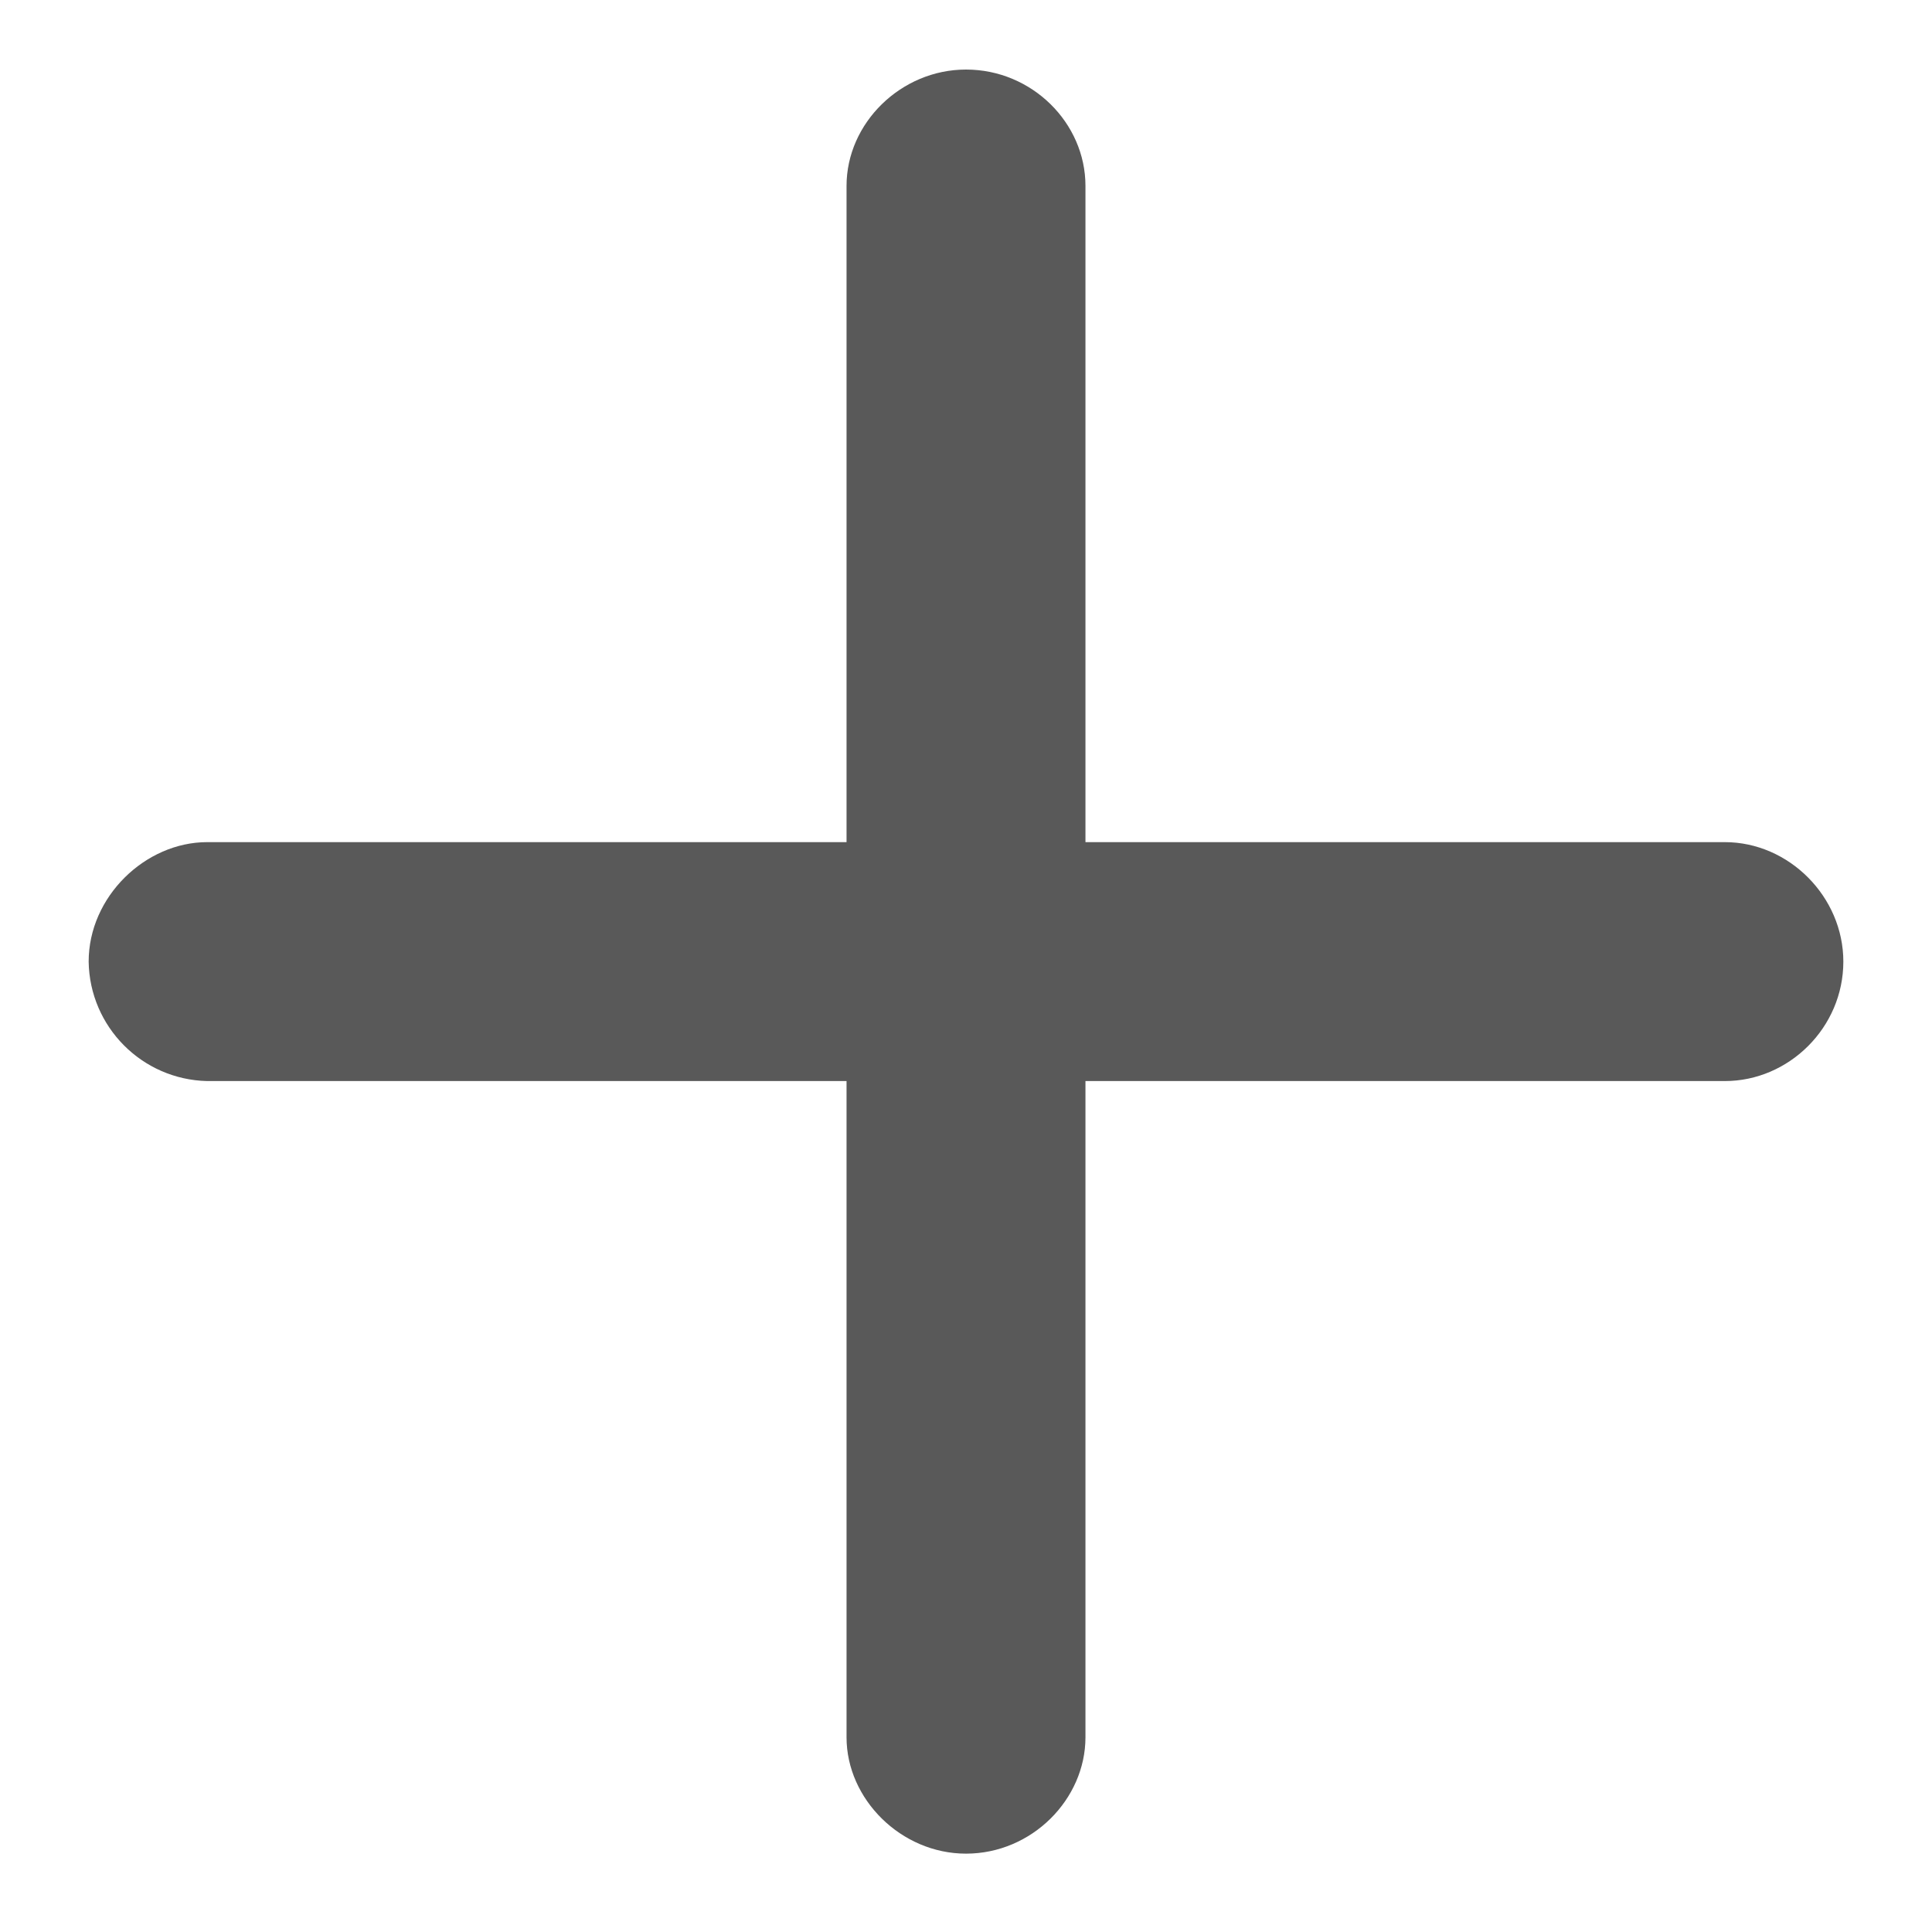
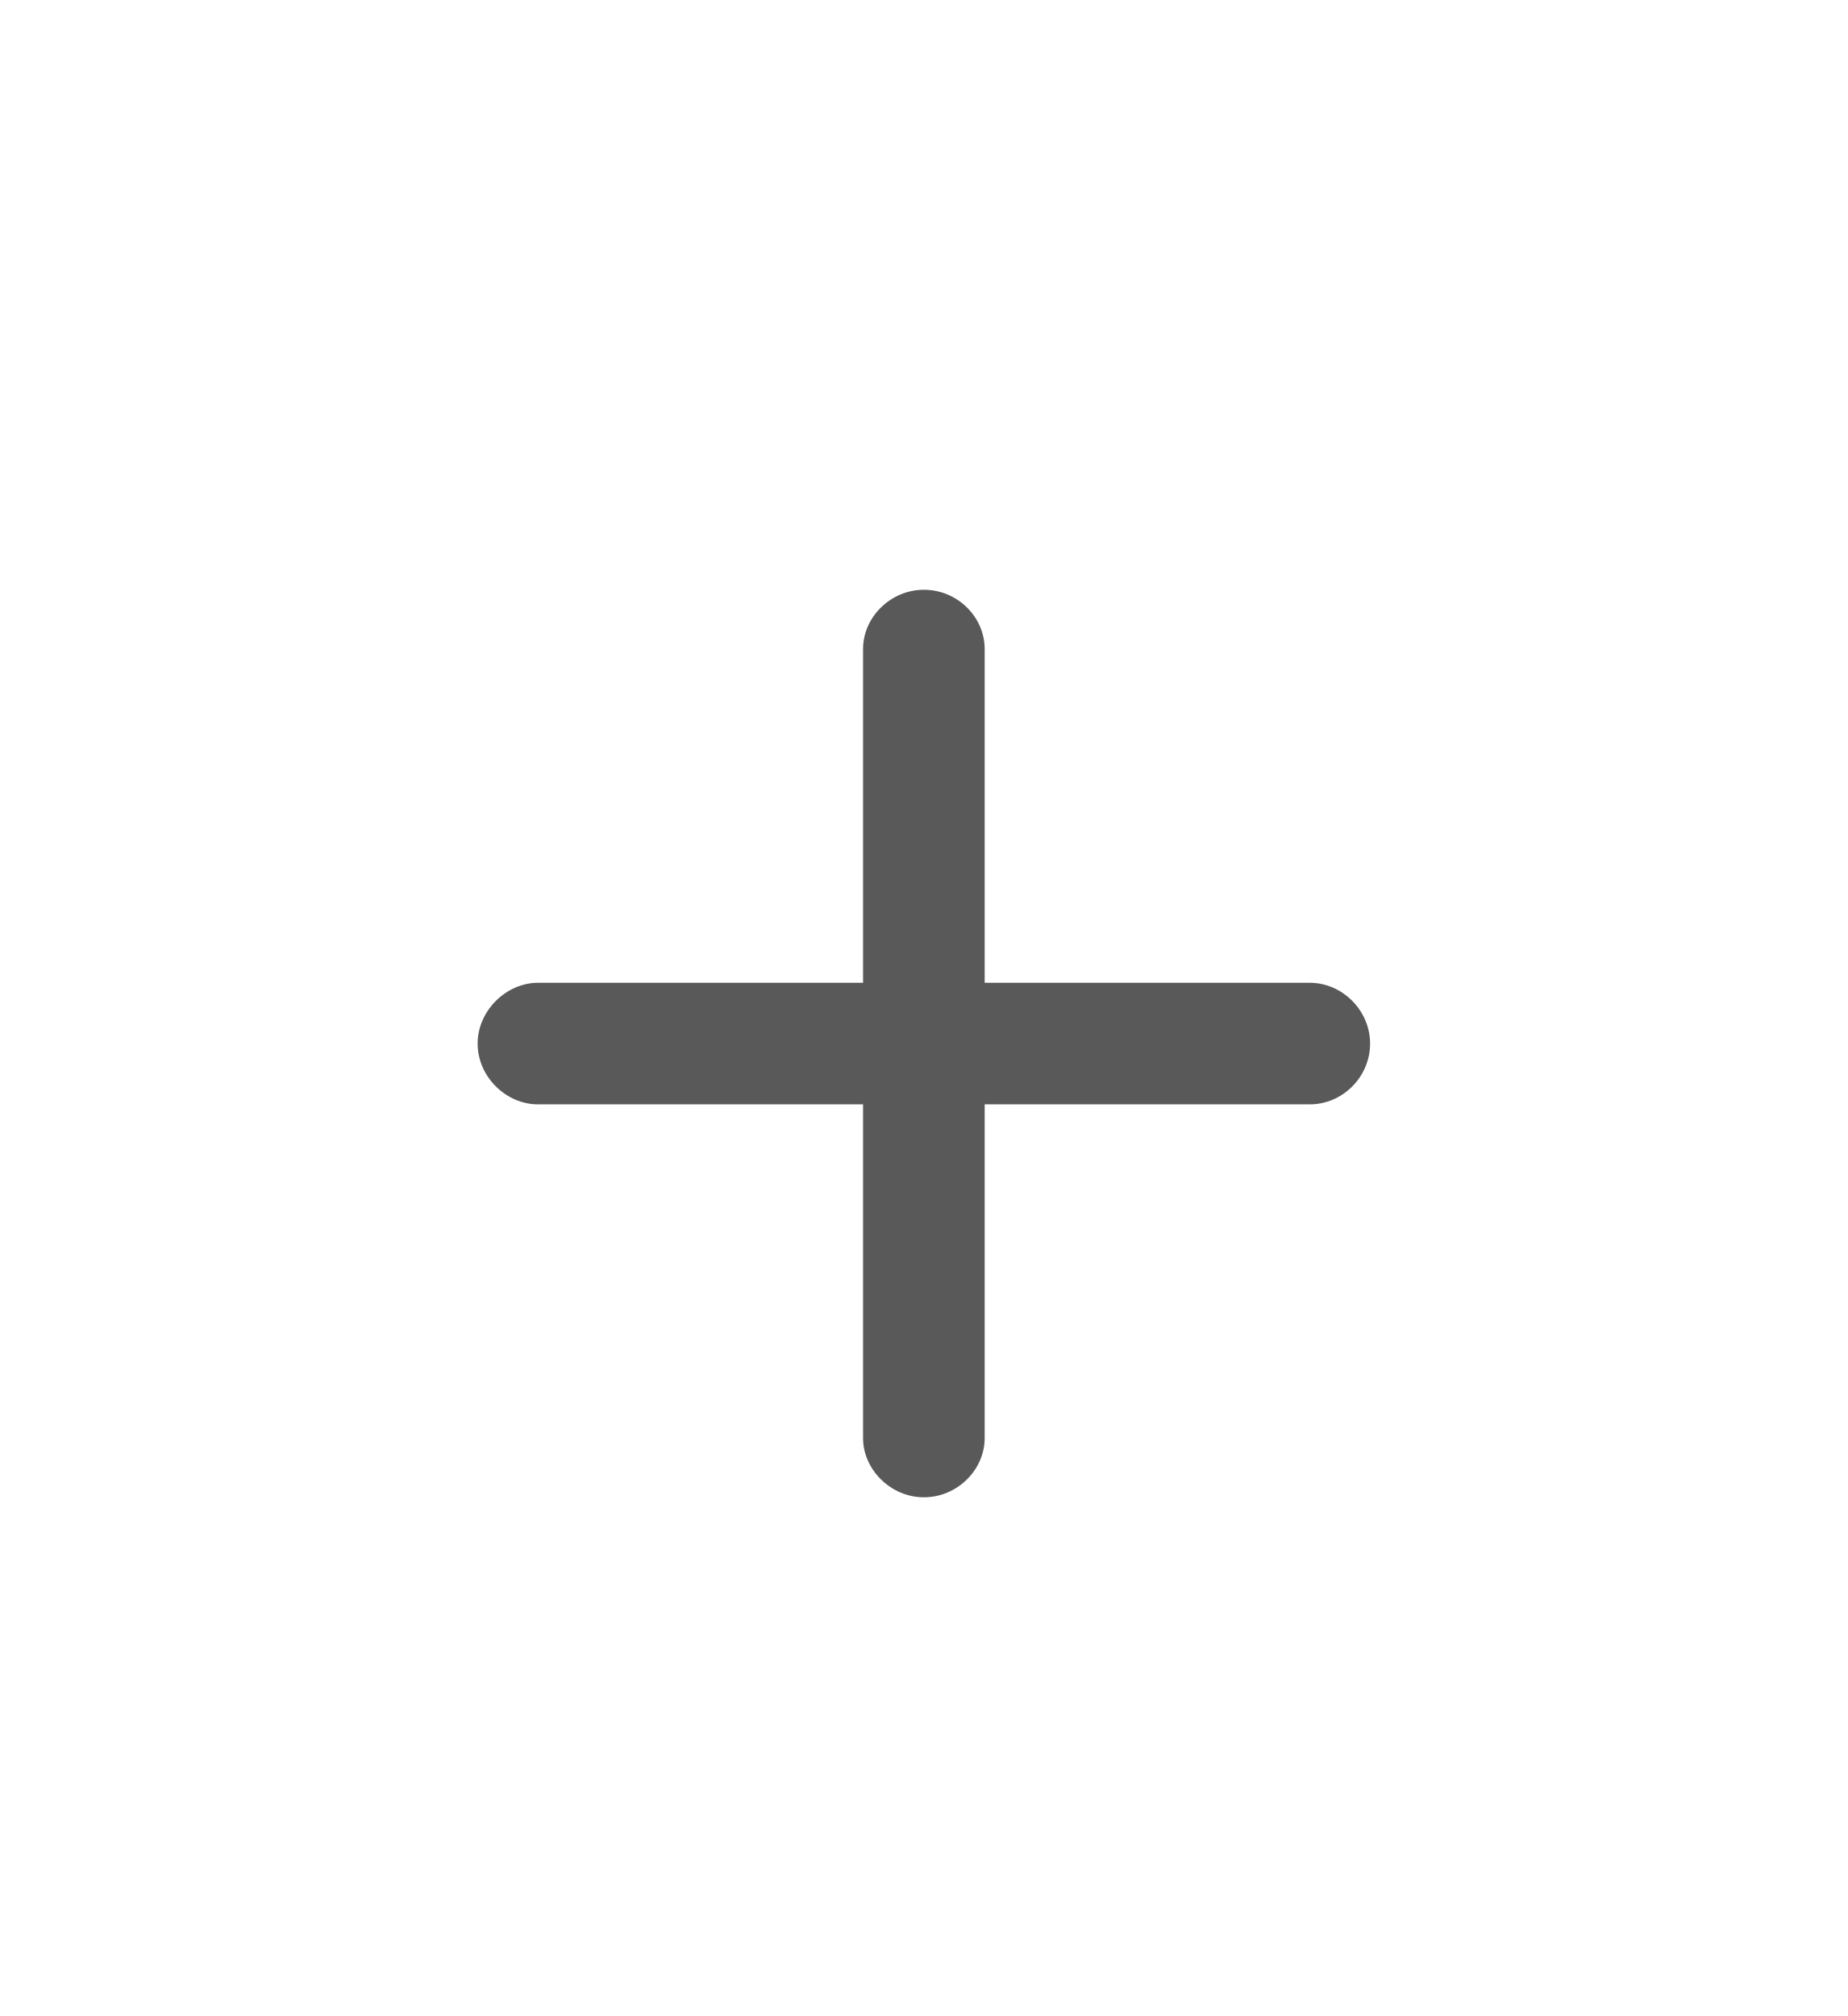
- <svg xmlns="http://www.w3.org/2000/svg" width="18" height="18" fill="none">
-   <path d="M9 17.27c.615 0 1.113-.508 1.113-1.084v-6.114h5.957c.596 0 1.104-.498 1.104-1.113 0-.605-.508-1.113-1.104-1.113h-5.957V1.732c0-.586-.498-1.084-1.113-1.084-.605 0-1.113.498-1.113 1.084v6.114H1.93c-.576 0-1.104.508-1.104 1.113a1.13 1.13 0 001.104 1.113h5.957v6.114c0 .576.508 1.084 1.113 1.084z" fill="#000" fill-opacity=".65" />
+ <svg xmlns="http://www.w3.org/2000/svg" width="22" height="24" viewBox="0 0 22 24" fill="none">
+   <path d="M11 17.825C11.4 17.825 11.724 17.495 11.724 17.121V13.147H15.596C15.983 13.147 16.313 12.823 16.313 12.423C16.313 12.03 15.983 11.7 15.596 11.7H11.724V7.726C11.724 7.345 11.4 7.021 11 7.021C10.606 7.021 10.276 7.345 10.276 7.726V11.7H6.404C6.03 11.7 5.687 12.03 5.687 12.423C5.687 12.823 6.03 13.147 6.404 13.147H10.276V17.121C10.276 17.495 10.606 17.825 11 17.825Z" fill="black" fill-opacity="0.65" />
</svg>
